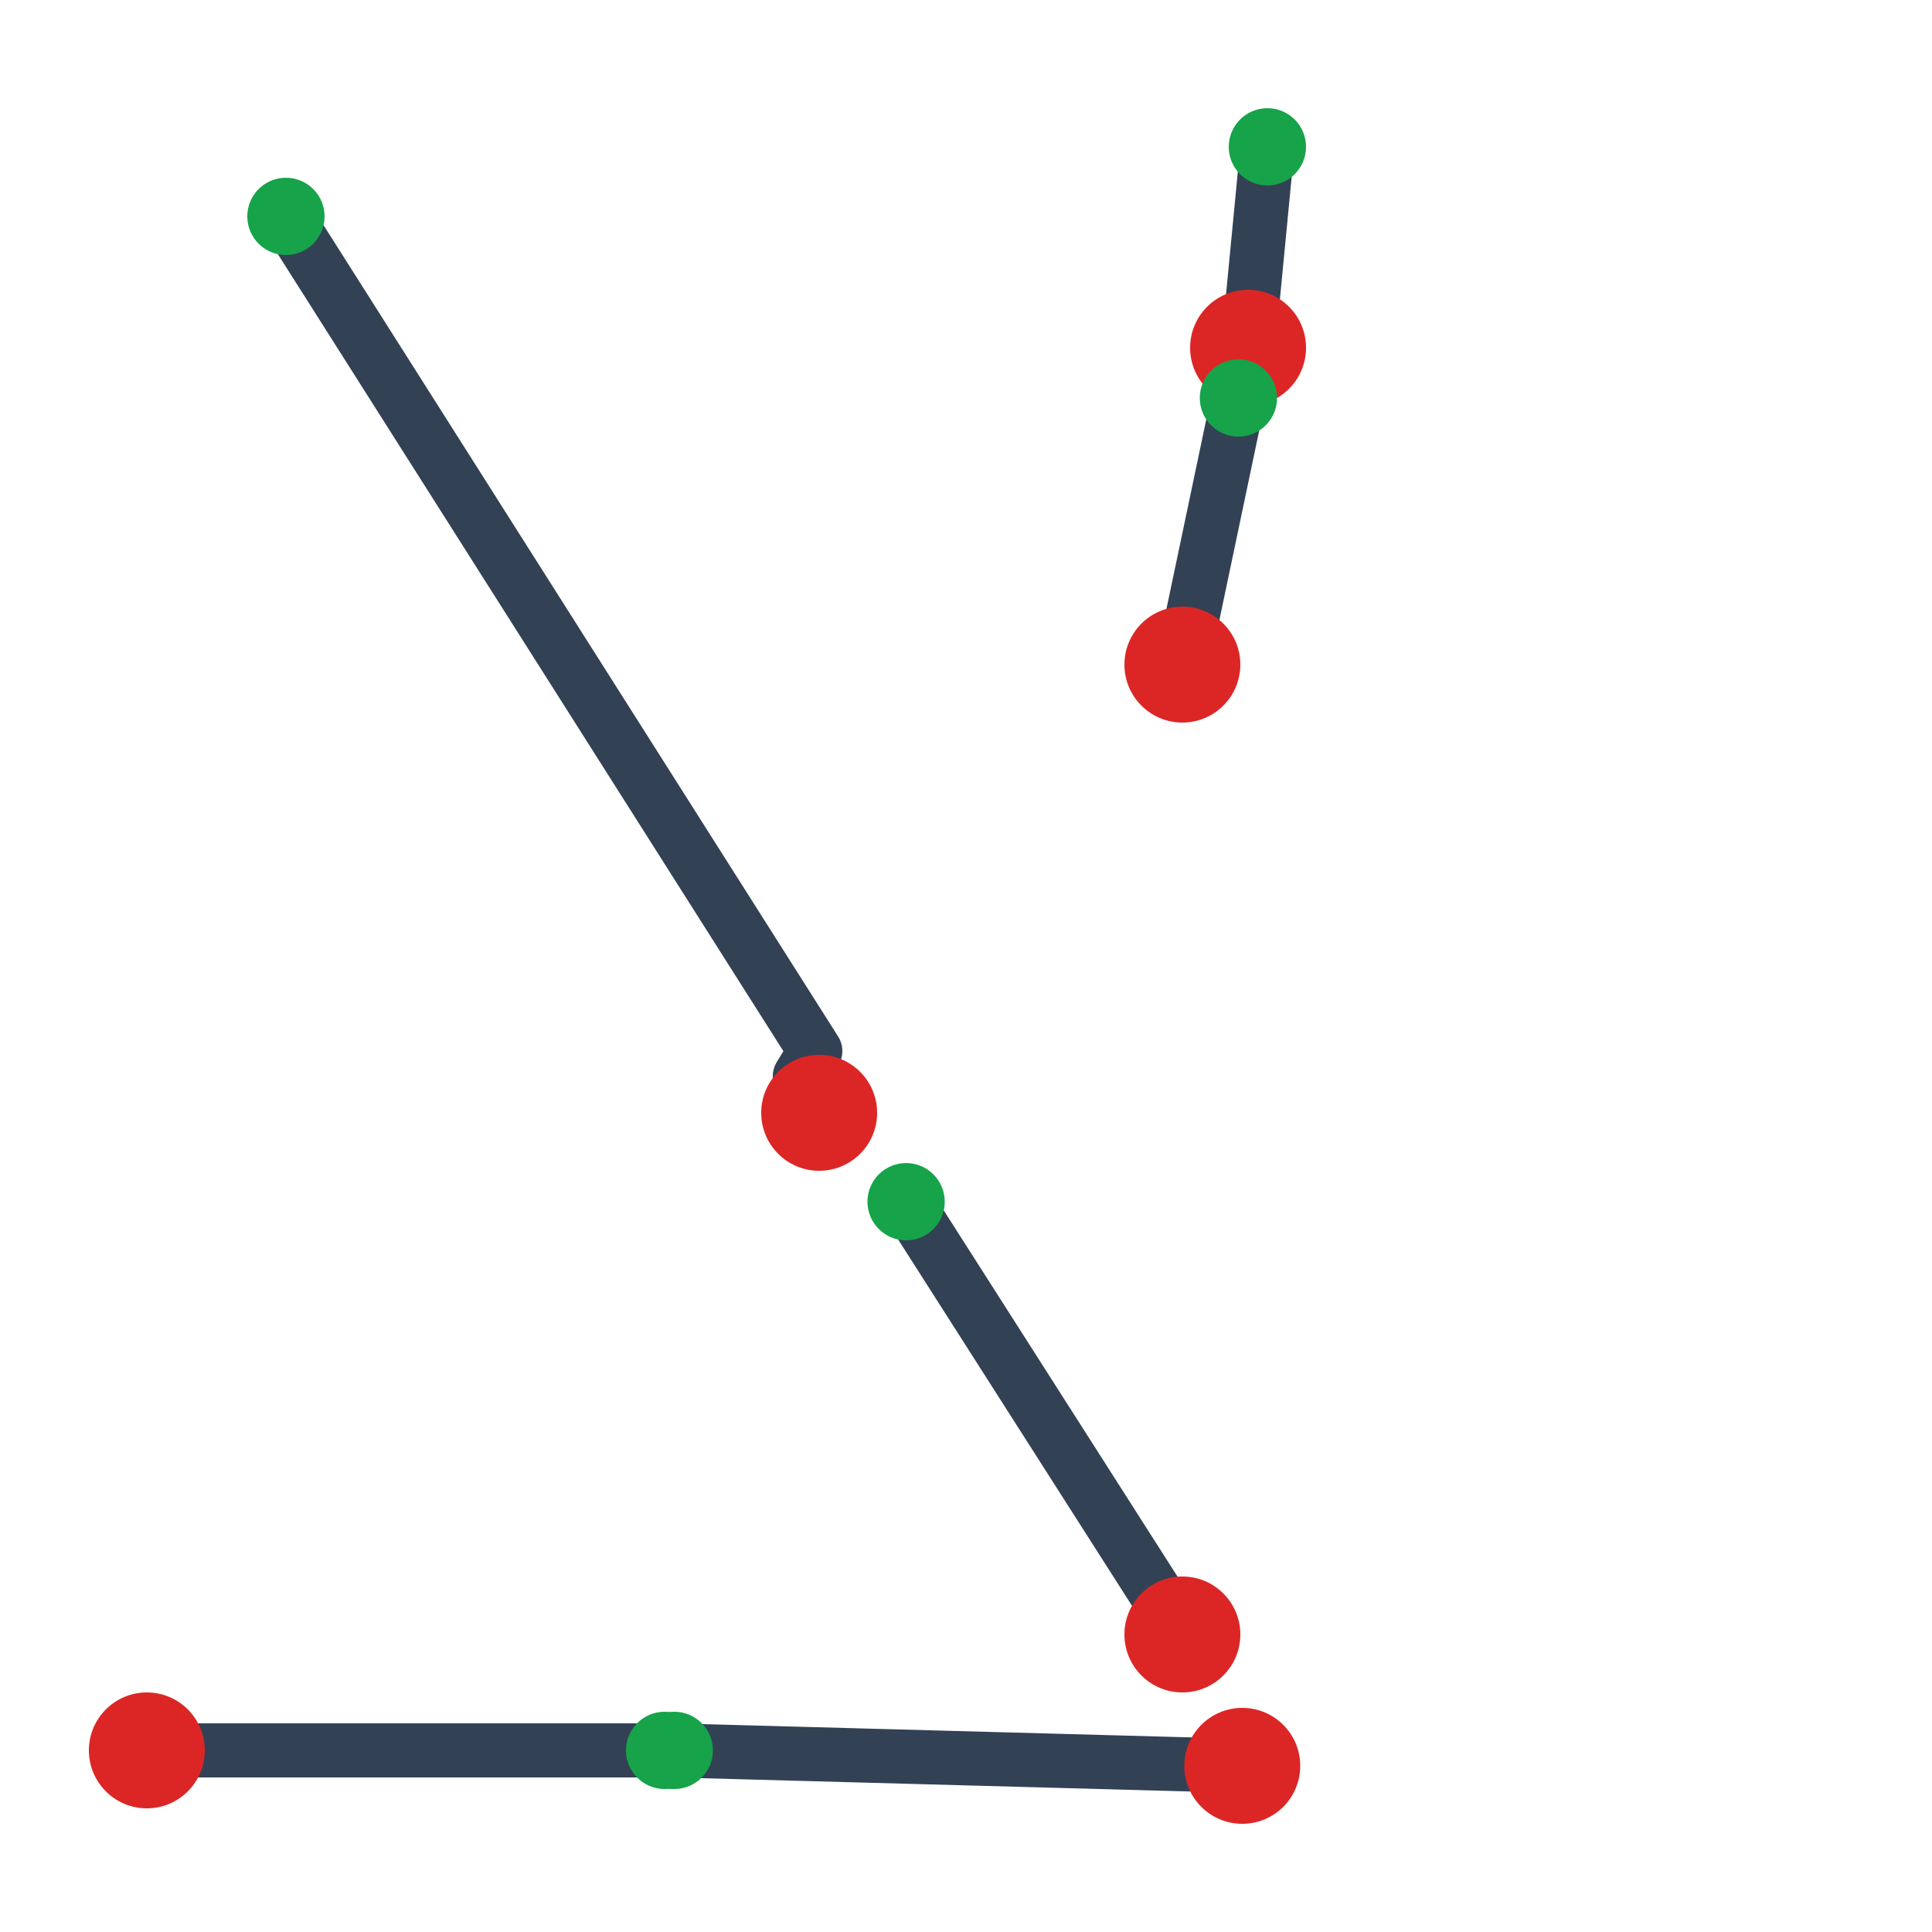
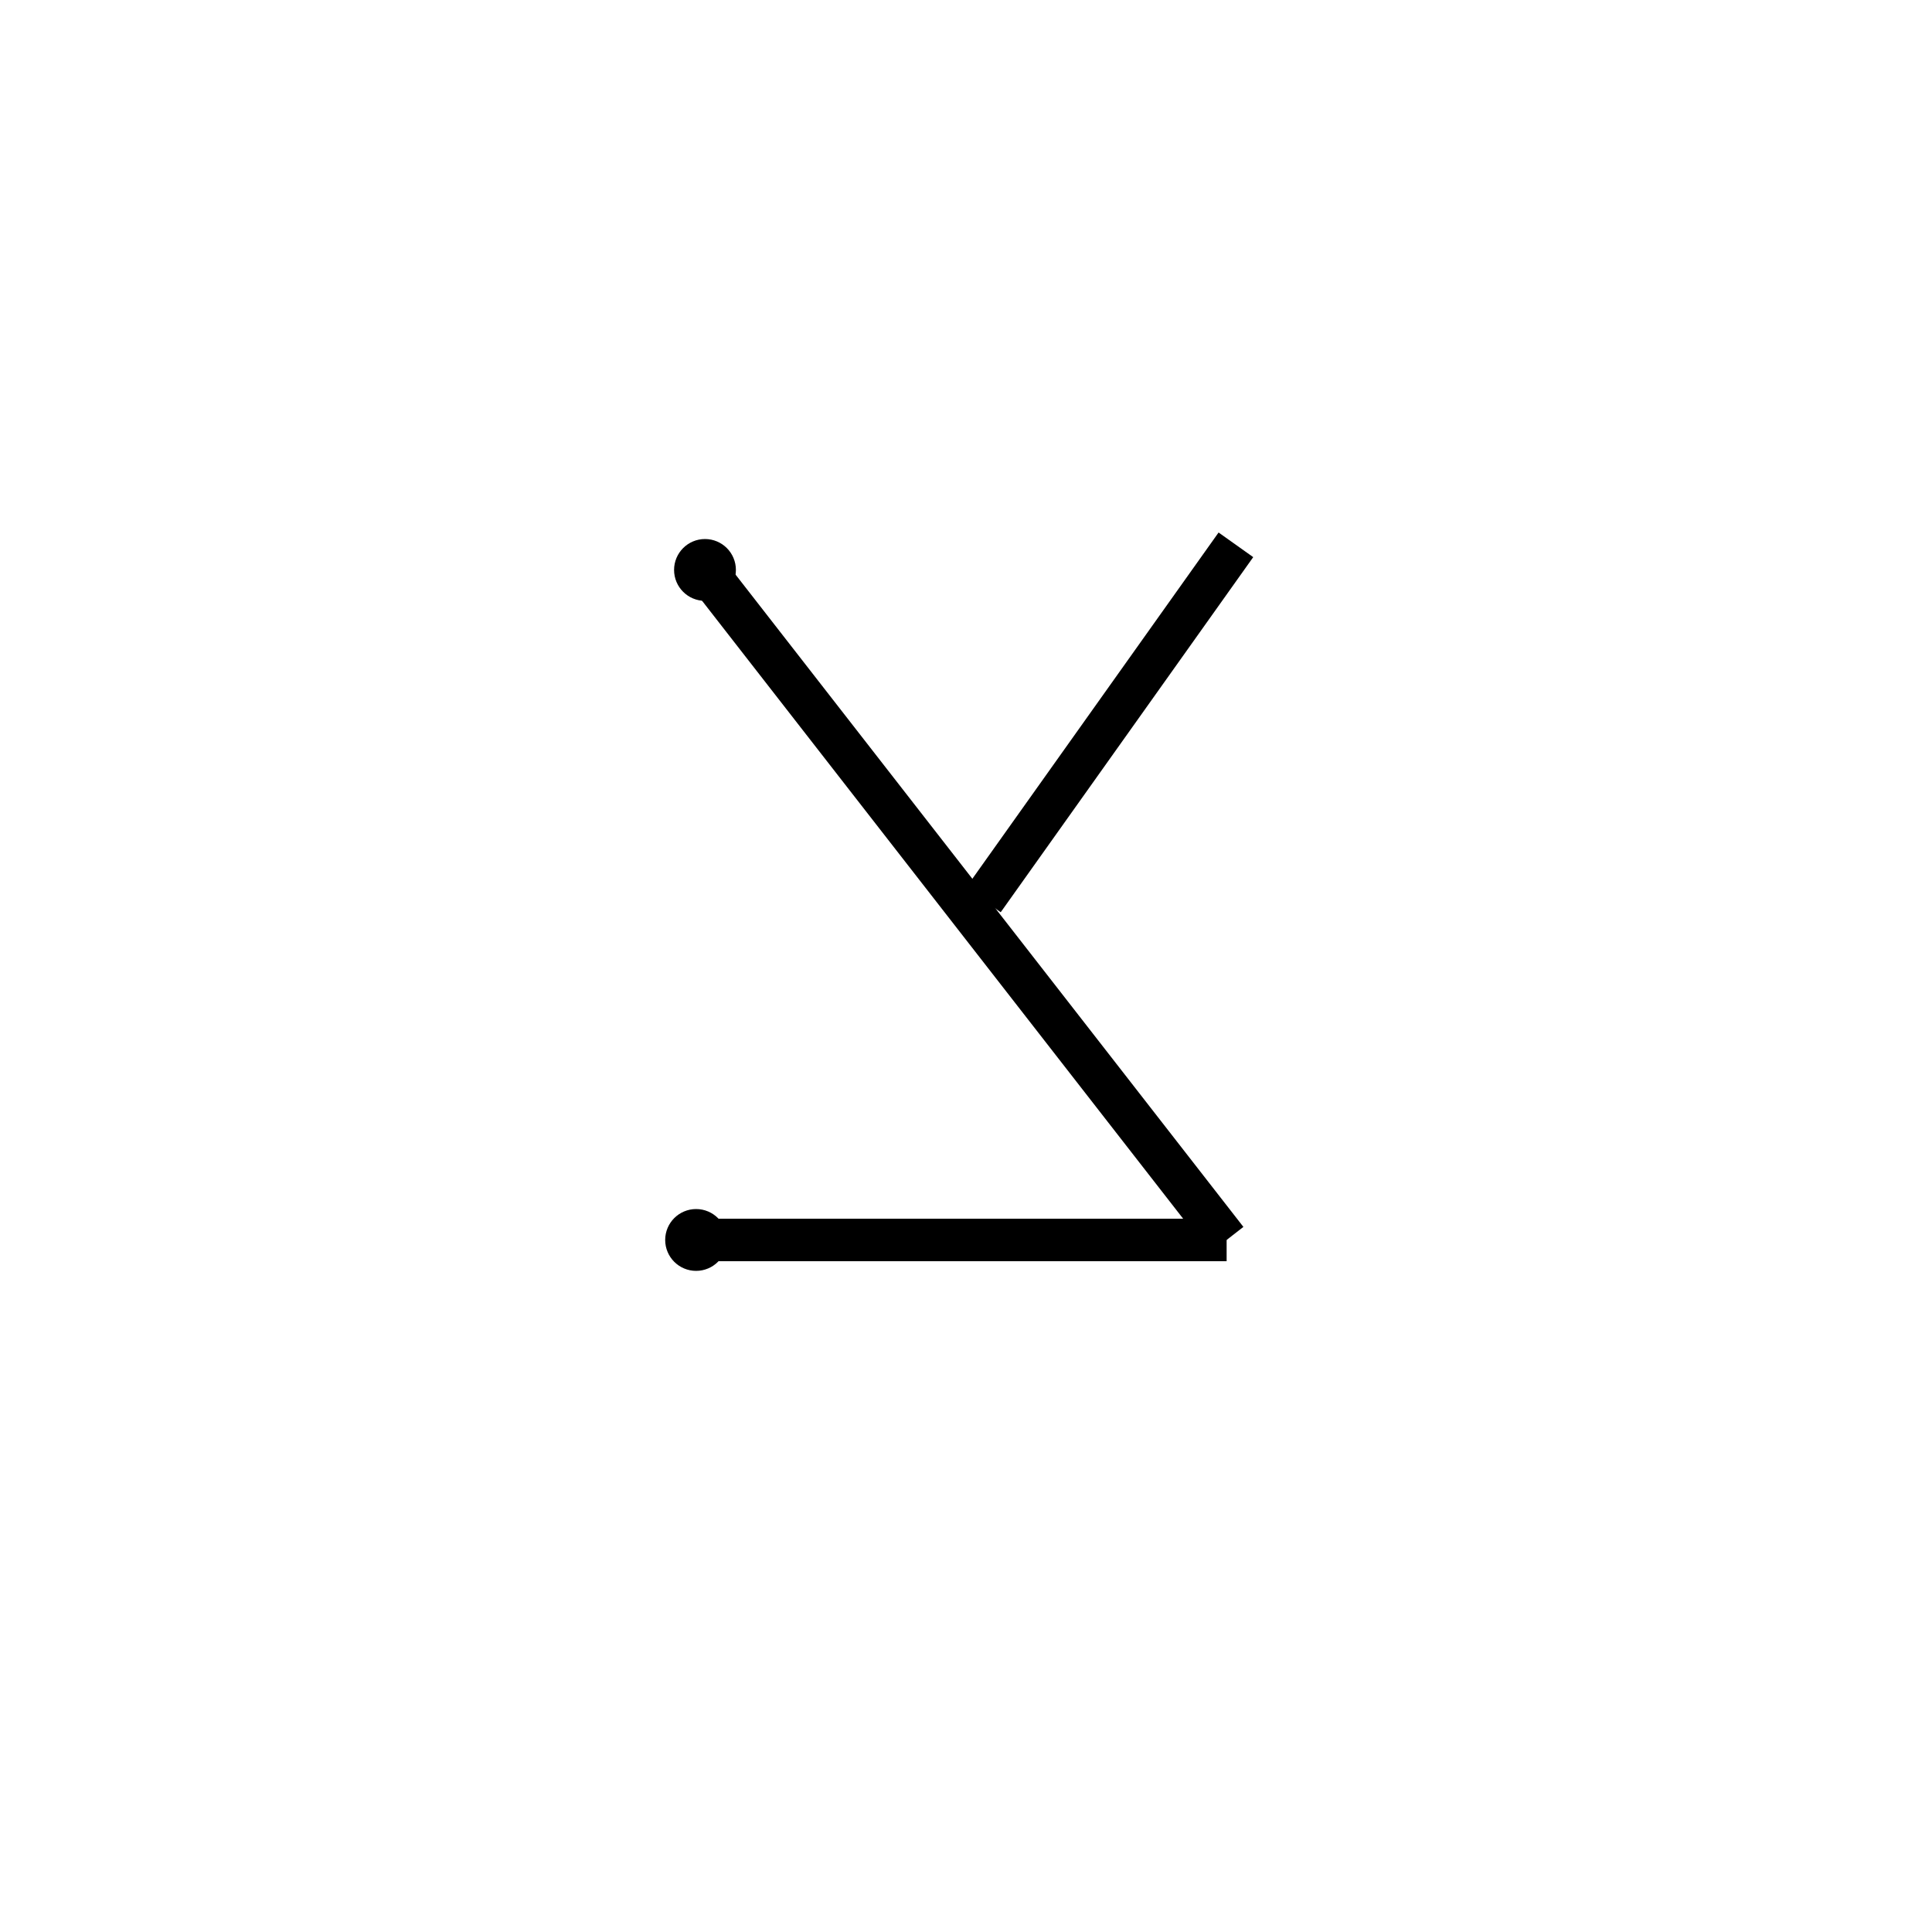
- <svg xmlns="http://www.w3.org/2000/svg" viewBox="0 0 100 100" fill="none" data-glyph="צ" data-group="he-print" data-centerline="true">
-   <path id="stroke-1" d="M 64.6 18 L 65.6 7.6" fill="none" stroke="#334155" stroke-width="2.8" stroke-linecap="round" stroke-linejoin="round" />
-   <path id="stroke-2" d="M 61.2 34.4 L 64.1 20.6" fill="none" stroke="#334155" stroke-width="2.8" stroke-linecap="round" stroke-linejoin="round" />
-   <path id="stroke-3" d="M 42.4 57.6 L 41.4 55.7 L 42.2 54.4 L 14.8 11.2" fill="none" stroke="#334155" stroke-width="2.8" stroke-linecap="round" stroke-linejoin="round" />
-   <path id="stroke-4" d="M 61.2 84.6 L 46.9 62.2" fill="none" stroke="#334155" stroke-width="2.8" stroke-linecap="round" stroke-linejoin="round" />
-   <path id="stroke-5" d="M 64.3 91.4 L 34.9 90.6" fill="none" stroke="#334155" stroke-width="2.8" stroke-linecap="round" stroke-linejoin="round" />
-   <path id="stroke-6" d="M 7.6 90.6 L 34.4 90.6" fill="none" stroke="#334155" stroke-width="2.8" stroke-linecap="round" stroke-linejoin="round" />
-   <circle cx="64.6" cy="18" r="3" fill="#dc2626" data-stroke-start="1" />
-   <circle cx="65.6" cy="7.6" r="2" fill="#16a34a" data-stroke-end="1" />
-   <circle cx="61.2" cy="34.4" r="3" fill="#dc2626" data-stroke-start="2" />
-   <circle cx="64.1" cy="20.6" r="2" fill="#16a34a" data-stroke-end="2" />
-   <circle cx="42.4" cy="57.6" r="3" fill="#dc2626" data-stroke-start="3" />
-   <circle cx="14.8" cy="11.2" r="2" fill="#16a34a" data-stroke-end="3" />
-   <circle cx="61.2" cy="84.6" r="3" fill="#dc2626" data-stroke-start="4" />
-   <circle cx="46.9" cy="62.2" r="2" fill="#16a34a" data-stroke-end="4" />
-   <circle cx="64.3" cy="91.4" r="3" fill="#dc2626" data-stroke-start="5" />
-   <circle cx="34.9" cy="90.6" r="2" fill="#16a34a" data-stroke-end="5" />
-   <circle cx="7.6" cy="90.6" r="3" fill="#dc2626" data-stroke-start="6" />
-   <circle cx="34.4" cy="90.6" r="2" fill="#16a34a" data-stroke-end="6" />
+ <svg xmlns="http://www.w3.org/2000/svg" viewBox="0 0 100 100" fill="none" stroke="currentColor" stroke-linecap="butt" stroke-linejoin="round" data-glyph="צ" data-group="he-print" data-centerline="true">
+   <path id="stroke-1" d="M 36.49 29.5 L 63.49 64.18" fill="none" stroke="currentColor" stroke-width="2.2" stroke-linecap="butt" stroke-linejoin="round" />
+   <path id="stroke-2" d="M 63.49 64.18 L 36.03 64.18" fill="none" stroke="currentColor" stroke-width="2.2" stroke-linecap="butt" stroke-linejoin="round" />
+   <path id="stroke-3" d="M 63.97 28.2 L 50.9 46.58" fill="none" stroke="currentColor" stroke-width="2.2" stroke-linecap="butt" stroke-linejoin="round" />
+   <circle cx="36.49" cy="29.5" r="1.1" fill="currentColor" />
+   <circle cx="36.03" cy="64.18" r="1.1" fill="currentColor" />
</svg>
